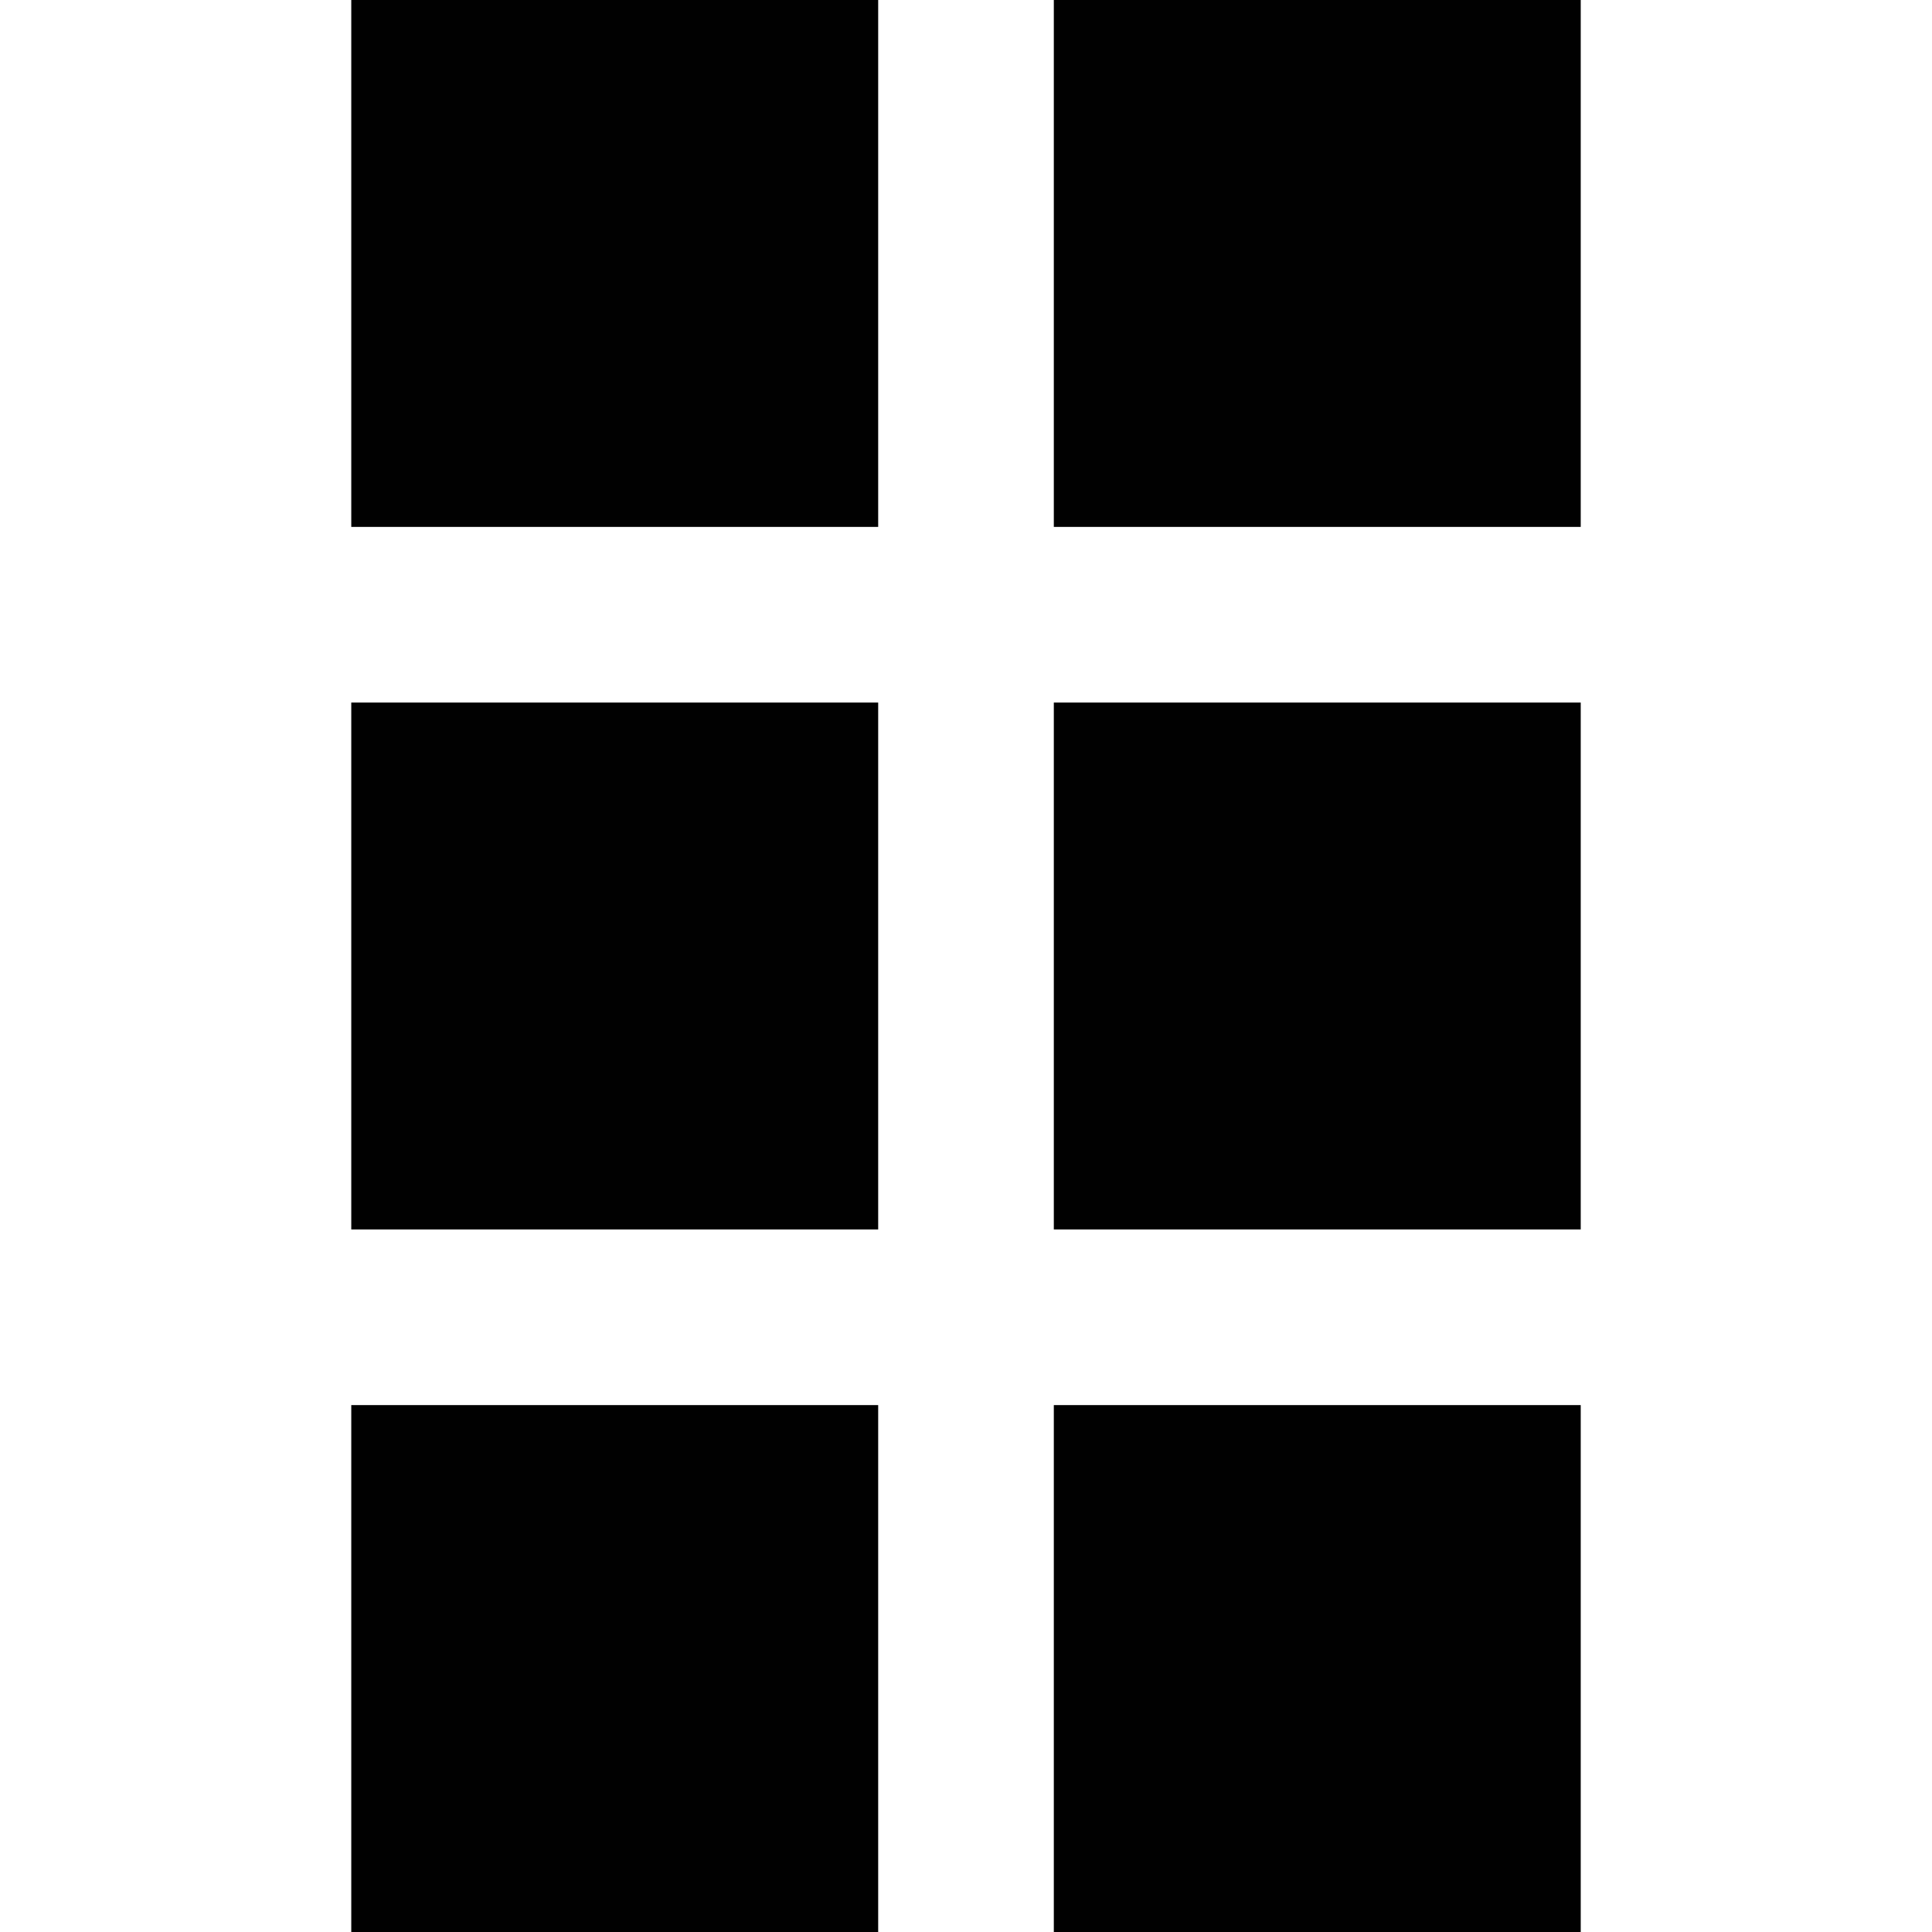
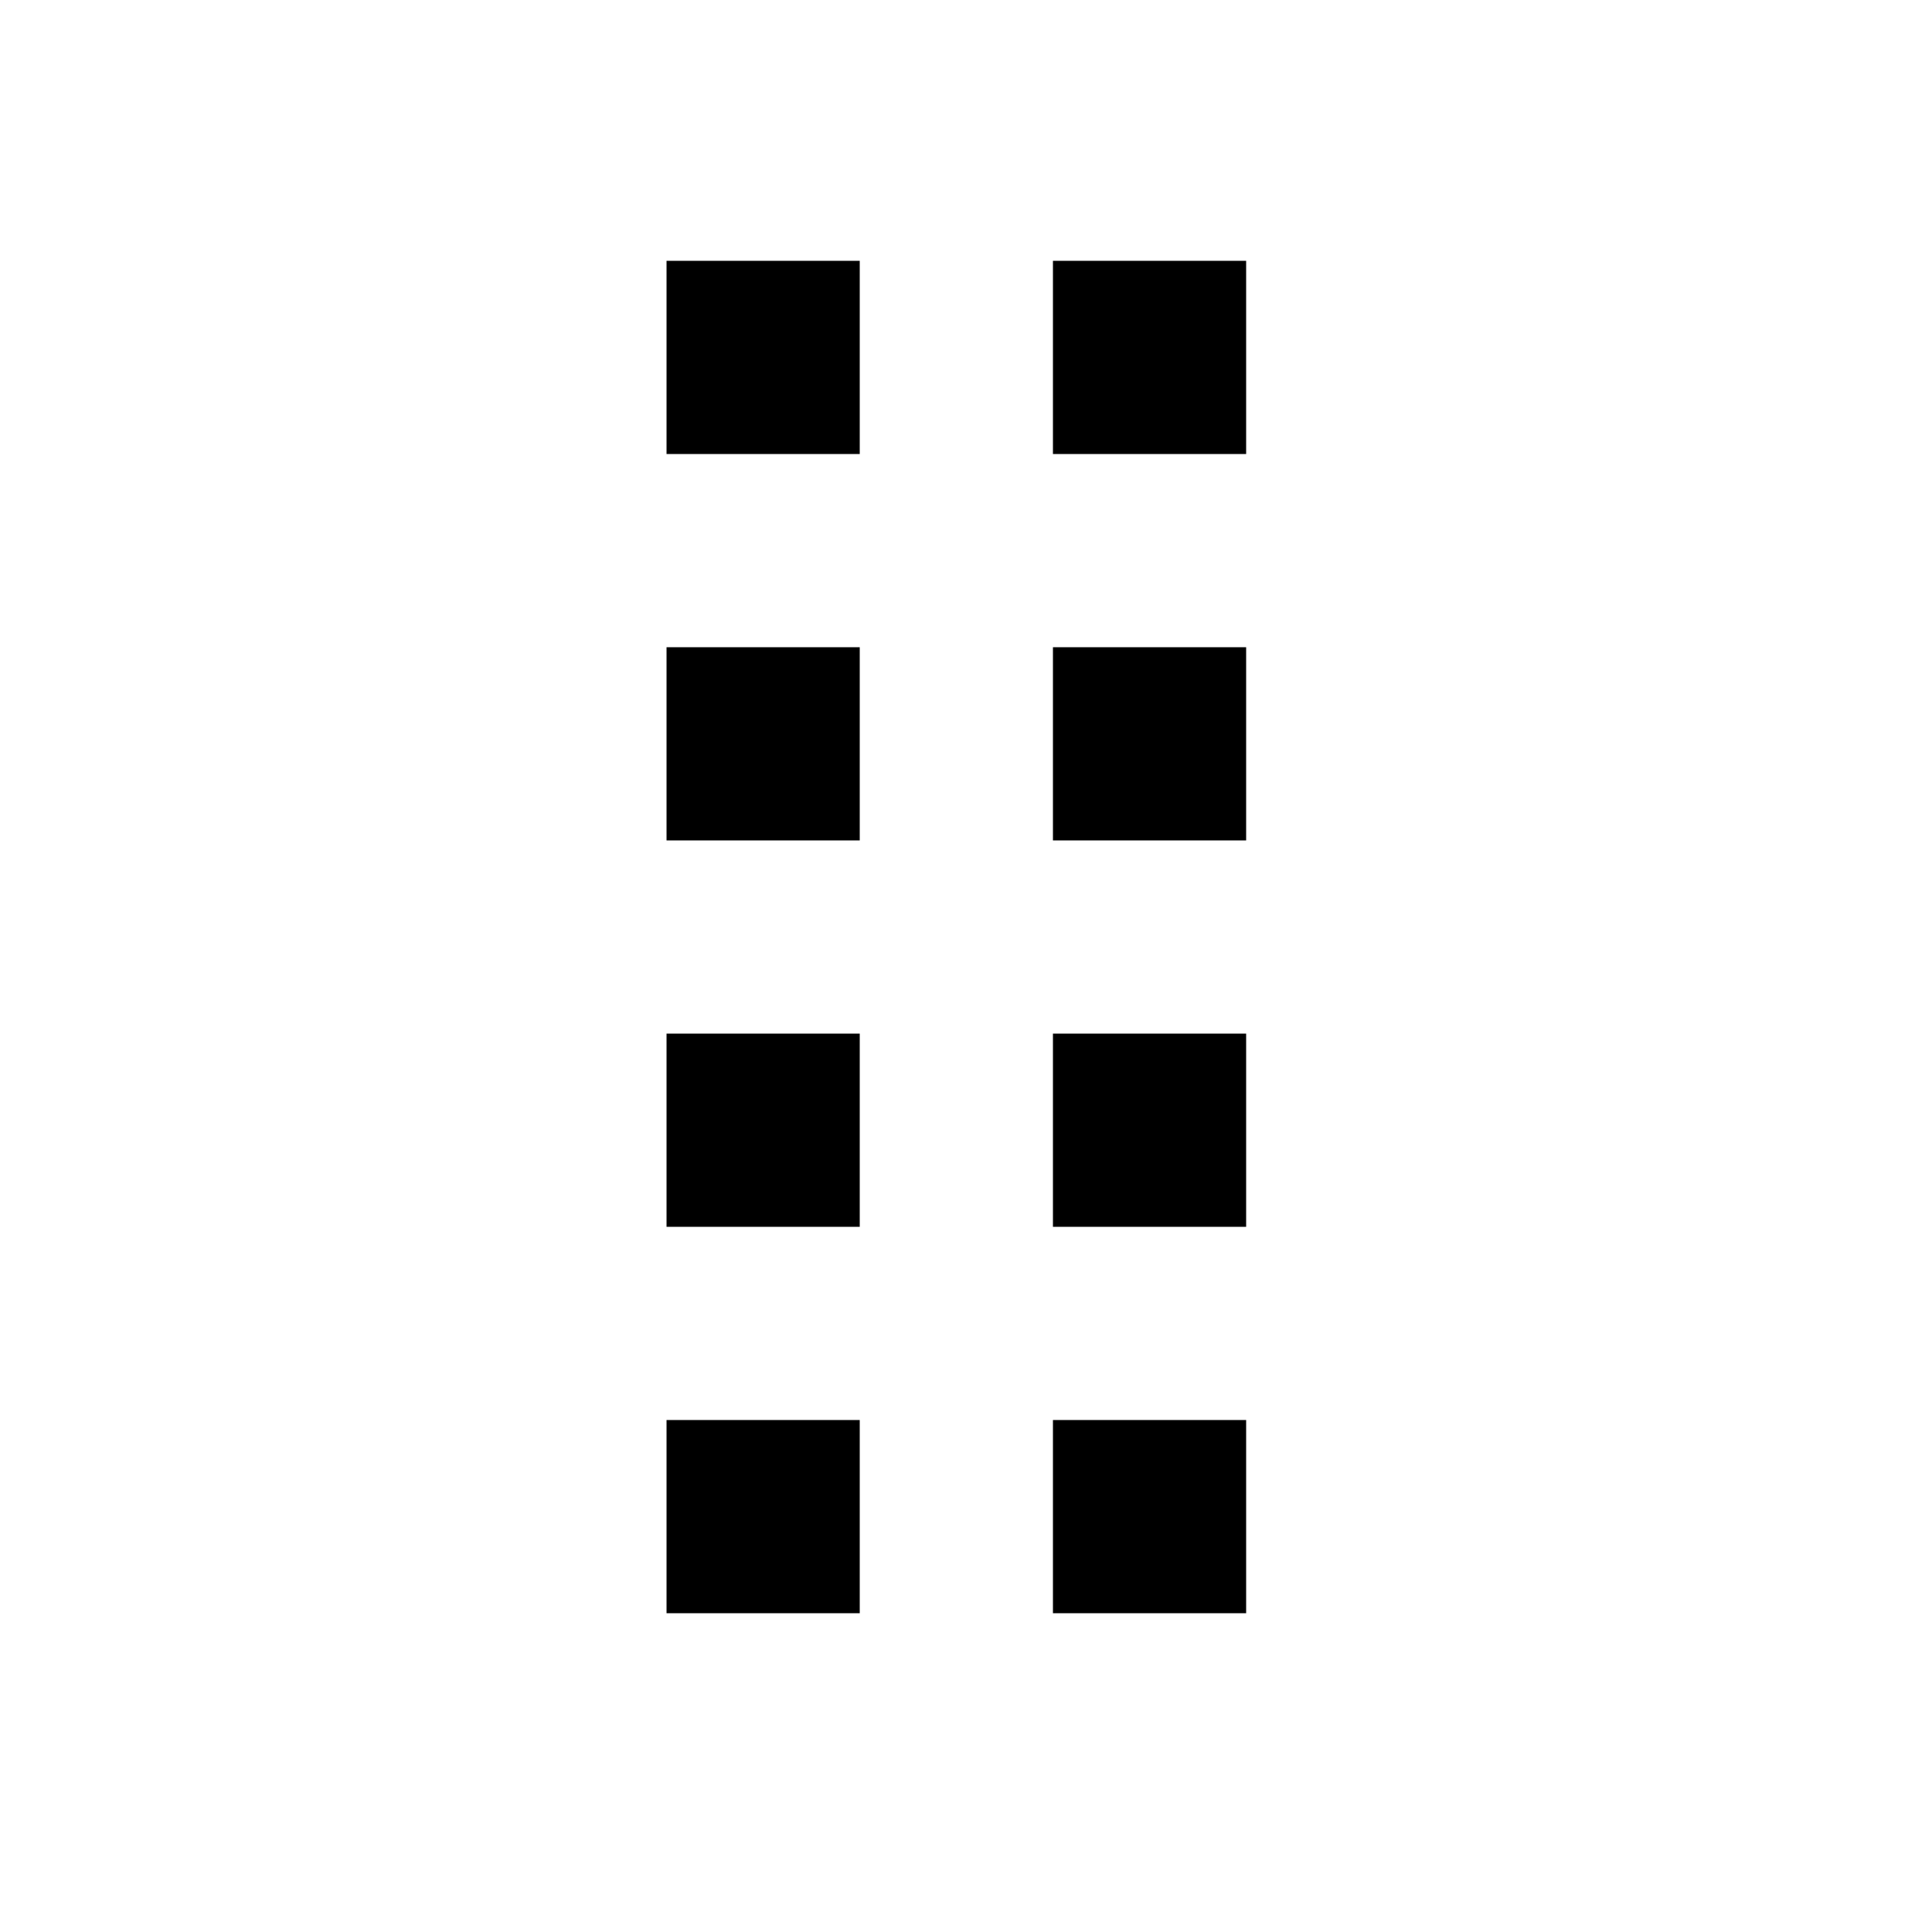
- <svg xmlns="http://www.w3.org/2000/svg" version="1.1" id="Layer_1" x="0px" y="0px" viewBox="-290.8 391.3 11 11" enable-background="new -290.8 391.3 11 11" xml:space="preserve">
+ <svg xmlns="http://www.w3.org/2000/svg" version="1.1" id="Layer_1" x="0px" y="0px" viewBox="0 0 20 20" enable-background="new 0 0 20 20" xml:space="preserve">
  <g>
-     <rect x="-288.8" y="391.3" fill="#010101" width="3" height="3" />
-     <rect x="-284.8" y="391.3" fill="#010101" width="3" height="3" />
-     <rect x="-288.8" y="395.3" fill="#010101" width="3" height="3" />
-     <rect x="-284.8" y="395.3" fill="#010101" width="3" height="3" />
-     <rect x="-288.8" y="399.3" fill="#010101" width="3" height="3" />
-     <rect x="-284.8" y="399.3" fill="#010101" width="3" height="3" />
+     <g>
+       <rect x="6.9" y="2.7" width="2" height="2" />
+       <rect x="6.9" y="6.7" width="2" height="2" />
+       <rect x="6.9" y="10.7" width="2" height="2" />
+       <rect x="6.9" y="14.7" width="2" height="2" />
+     </g>
+   </g>
+   <g>
+     <g>
+       <rect x="10.9" y="2.7" width="2" height="2" />
+       <rect x="10.9" y="6.7" width="2" height="2" />
+       <rect x="10.9" y="10.7" width="2" height="2" />
+       <rect x="10.9" y="14.7" width="2" height="2" />
+     </g>
  </g>
</svg>
